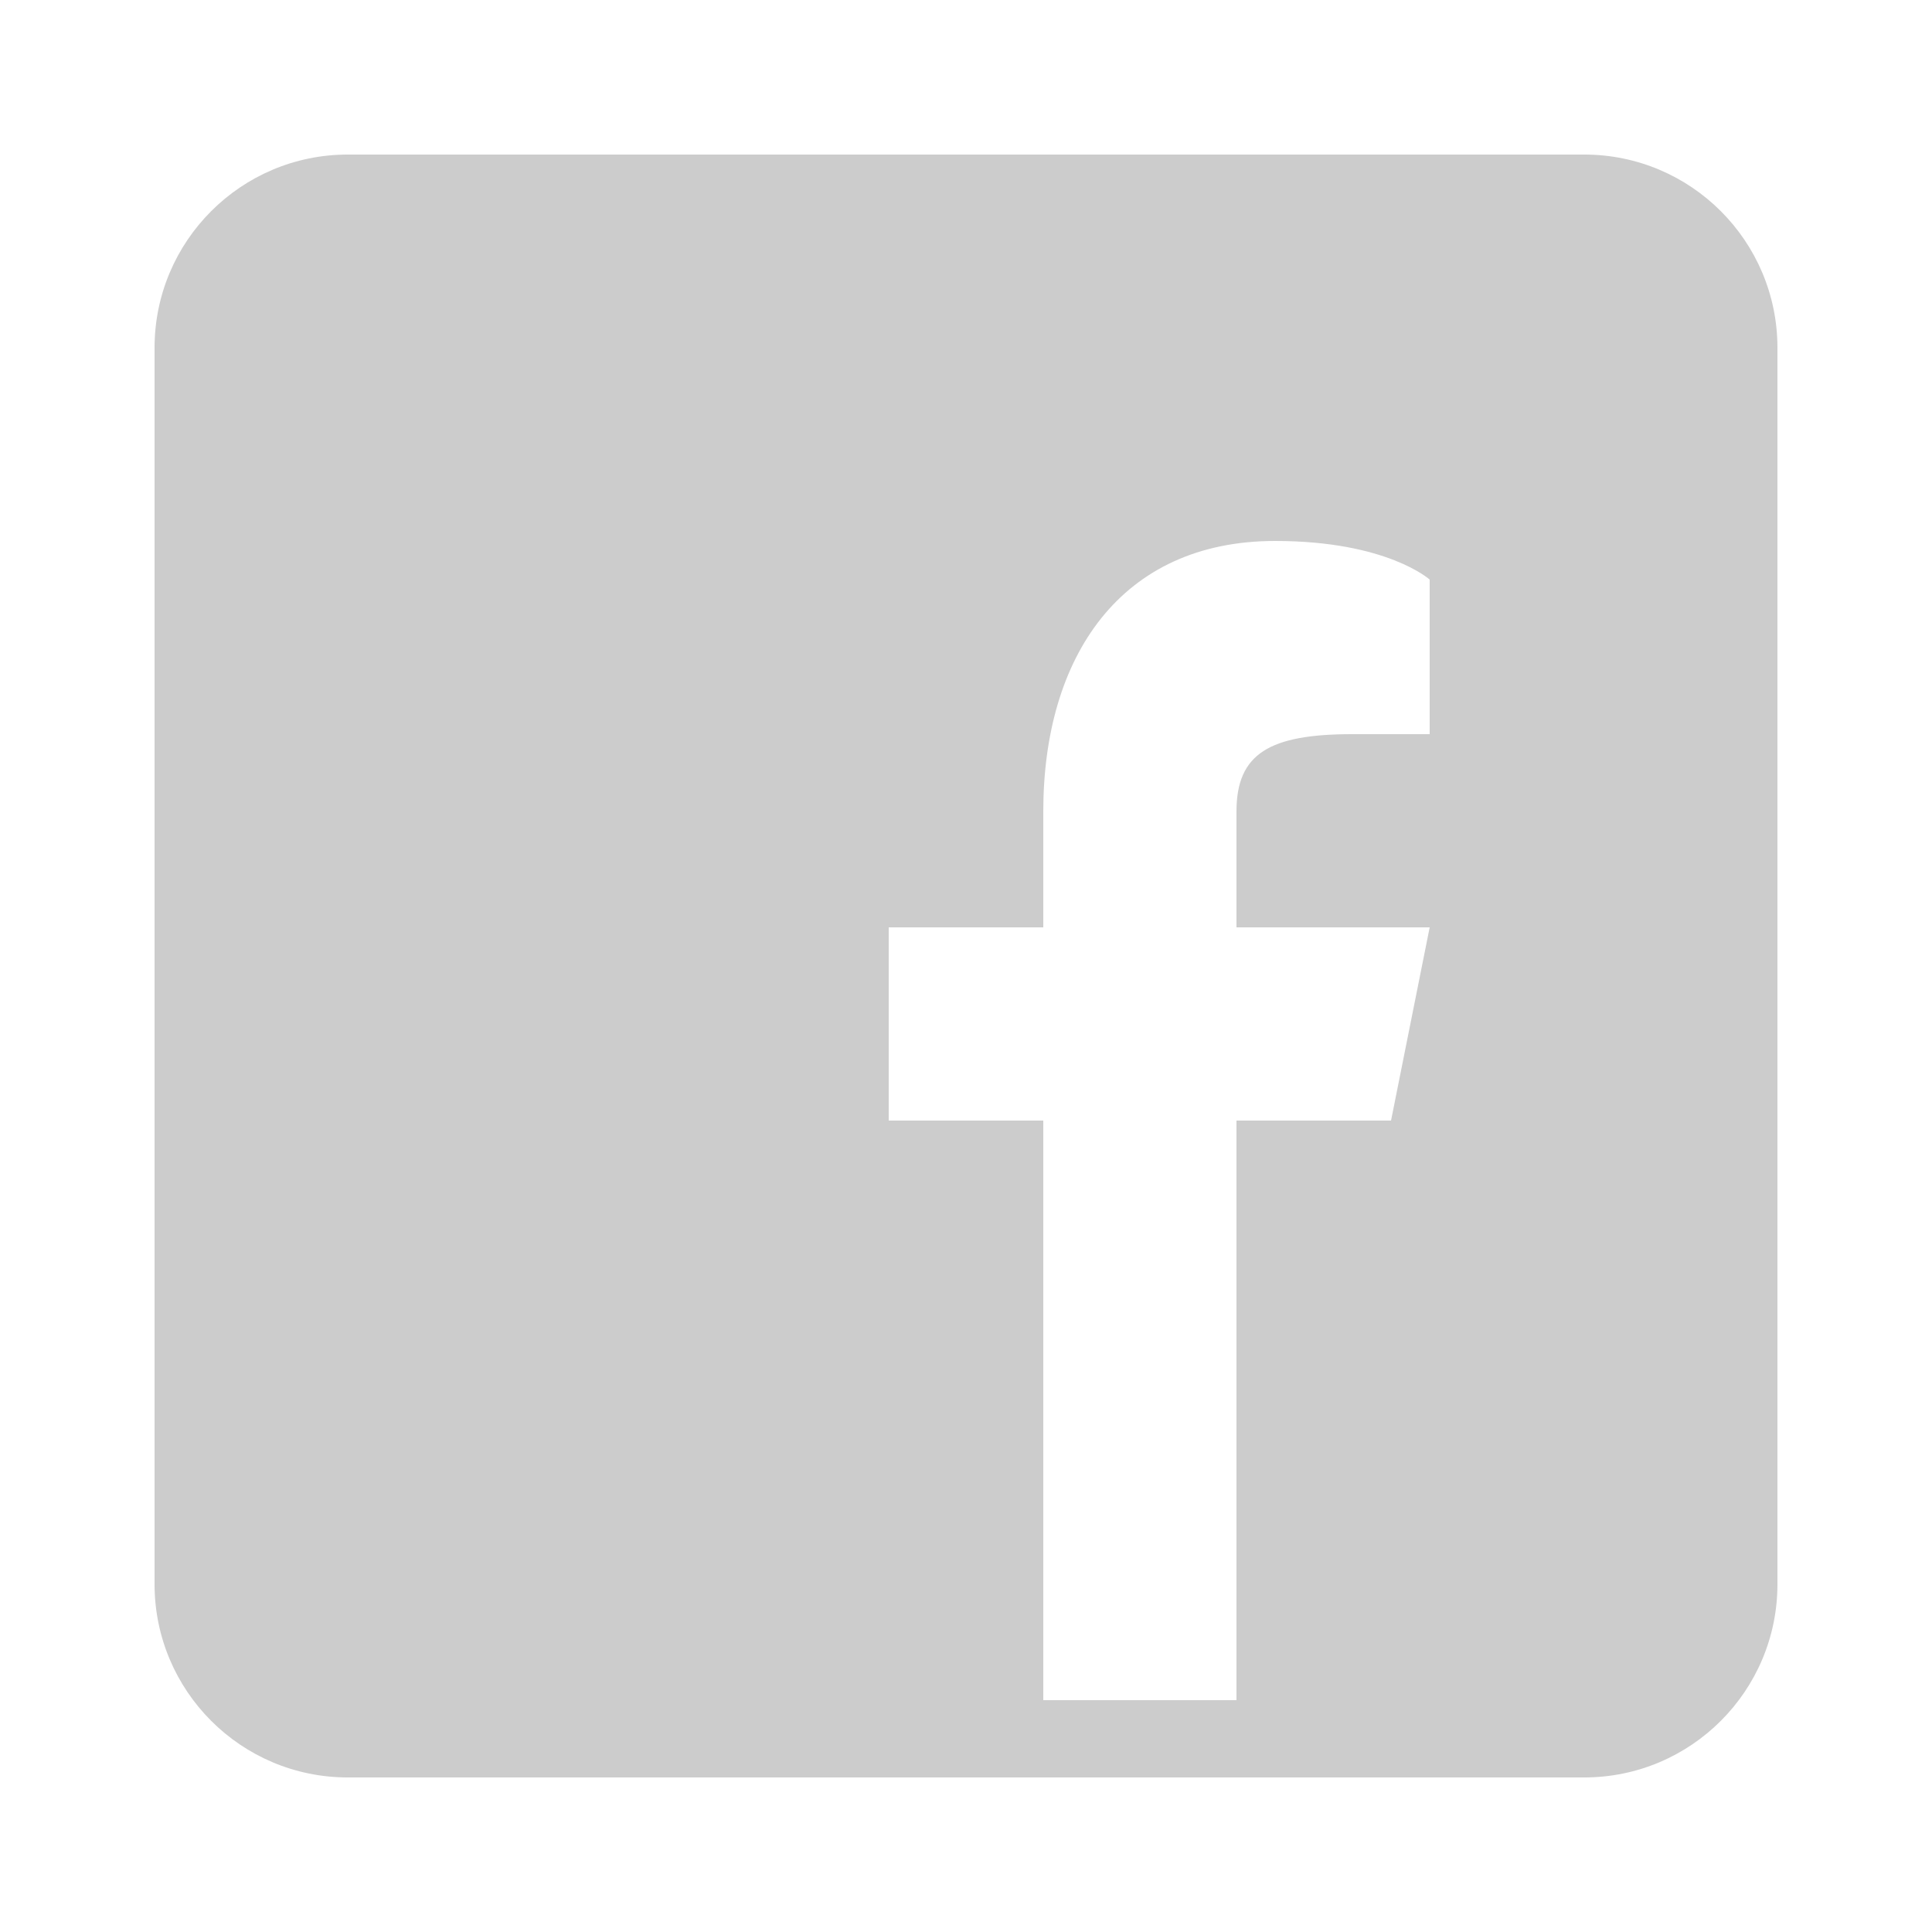
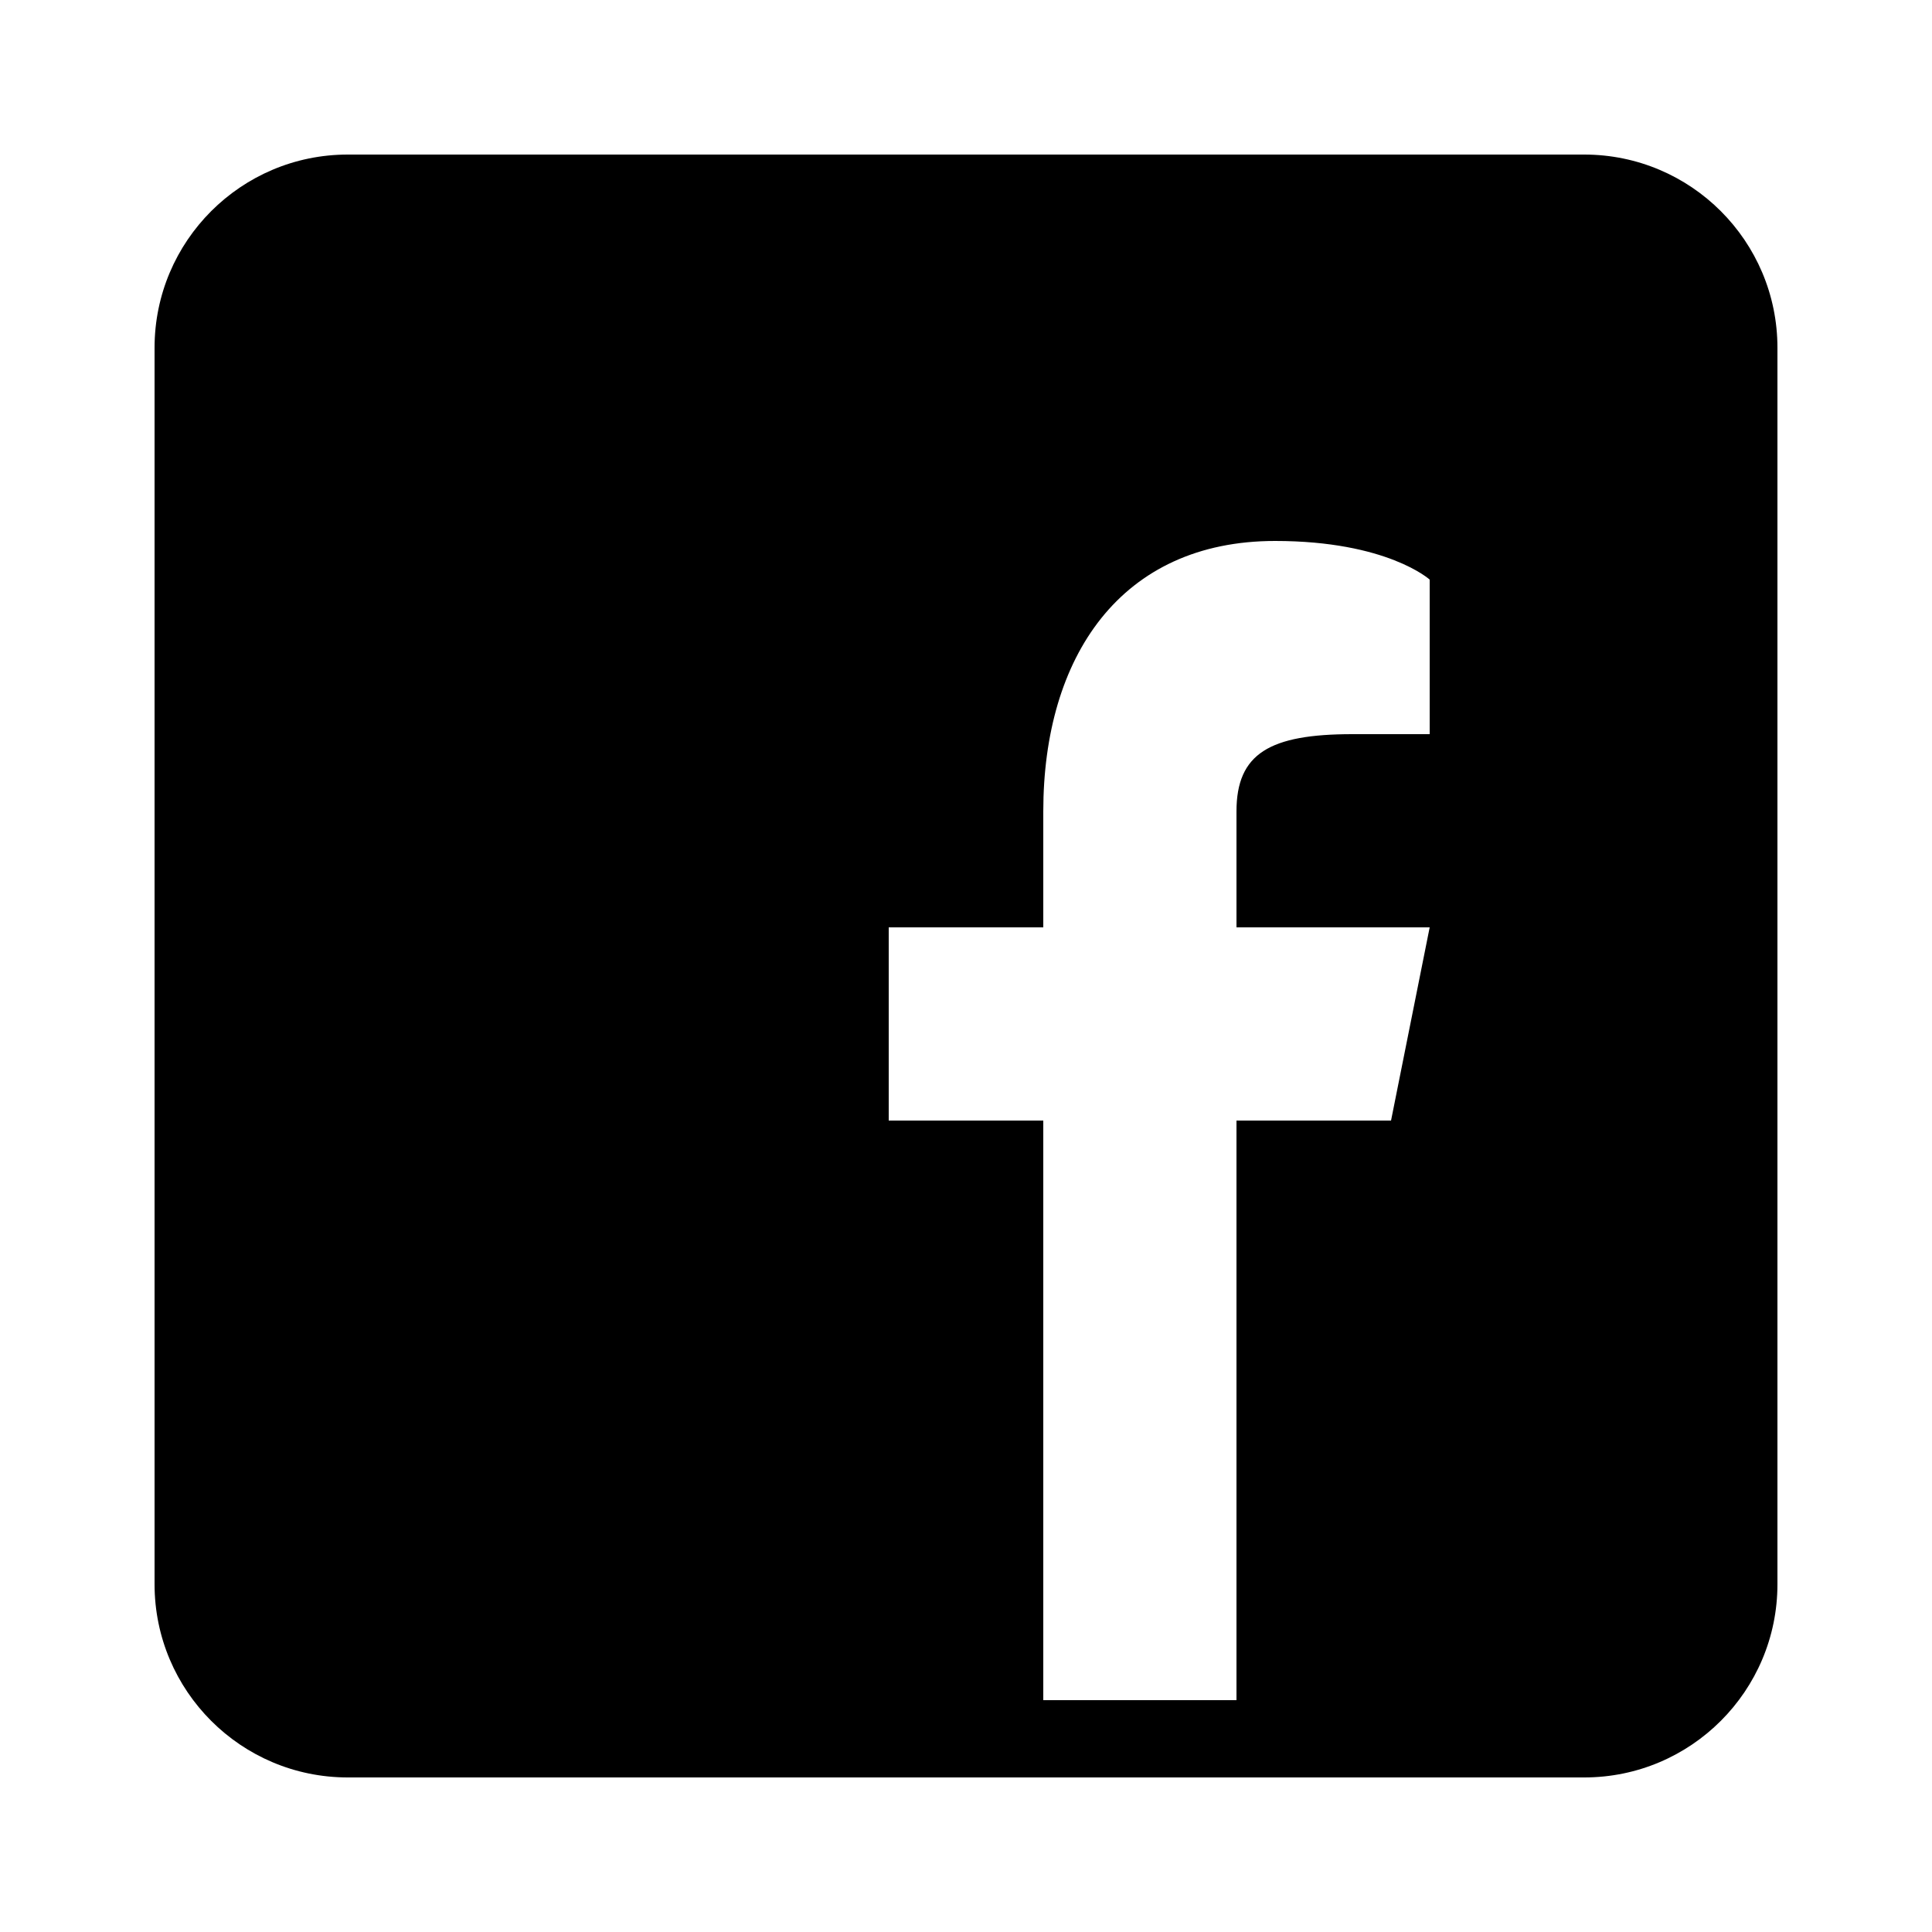
<svg xmlns="http://www.w3.org/2000/svg" width="100pt" height="100pt" viewBox="0 0 100 100" version="1.1">
  <g id="surface928065">
-     <path style=" stroke:none;fill-rule:nonzero;fill:rgb(80%,80%,80%);fill-opacity:1;" d="M 82 8 L 18 8 C 12.48 8 8 12.48 8 18 L 8 82 C 8 87.52 12.48 92 18 92 L 82 92 C 87.52 92 92 87.52 92 82 L 92 18 C 92 12.48 87.52 8 82 8 Z M 74 38 L 70 38 C 65.719 38 64 39 64 42 L 64 48 L 74 48 L 72 58 L 64 58 L 64 88 L 54 88 L 54 58 L 46 58 L 46 48 L 54 48 L 54 42 C 54 34 58 28 66 28 C 71.801 28 74 30 74 30 Z M 74 38 " />
+     <path style=" stroke:current;fill-rule:nonzero;fill:current;fill-opacity:1;" d="M 82 8 L 18 8 C 12.48 8 8 12.48 8 18 L 8 82 C 8 87.52 12.48 92 18 92 L 82 92 C 87.52 92 92 87.52 92 82 L 92 18 C 92 12.48 87.52 8 82 8 Z M 74 38 L 70 38 C 65.719 38 64 39 64 42 L 64 48 L 74 48 L 72 58 L 64 58 L 64 88 L 54 88 L 54 58 L 46 58 L 46 48 L 54 48 L 54 42 C 54 34 58 28 66 28 C 71.801 28 74 30 74 30 Z M 74 38 " />
  </g>
</svg>
